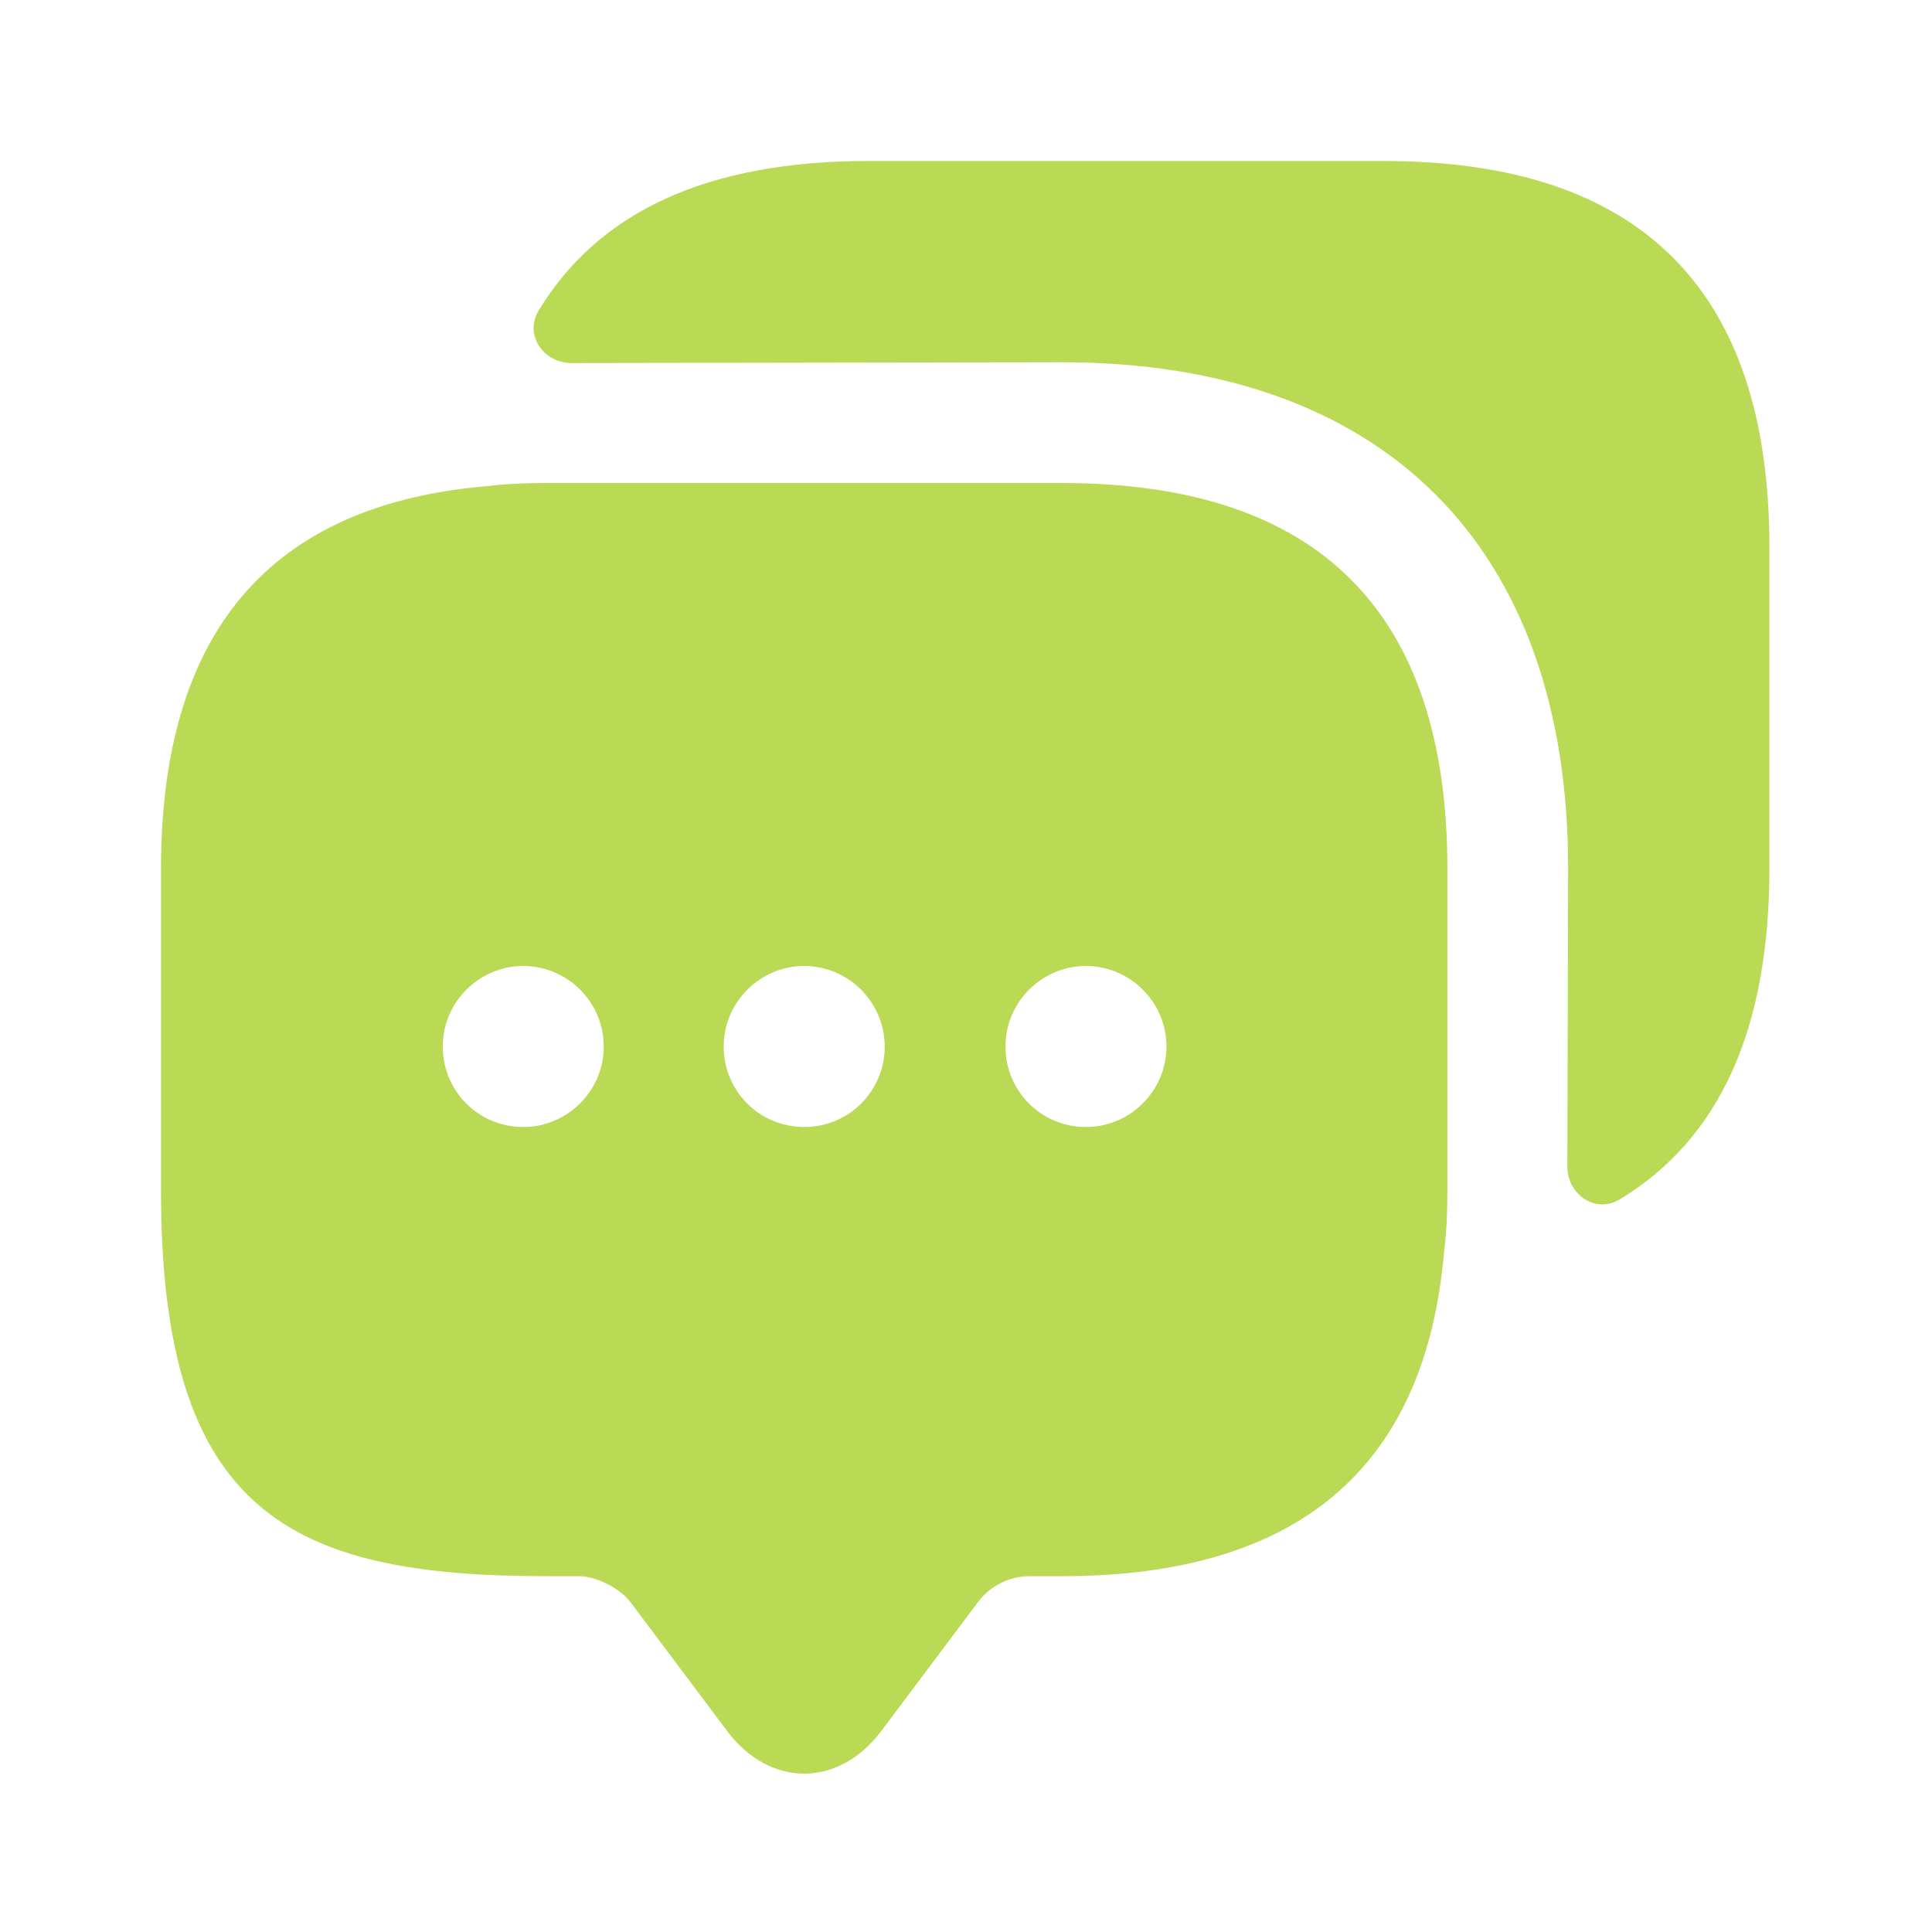
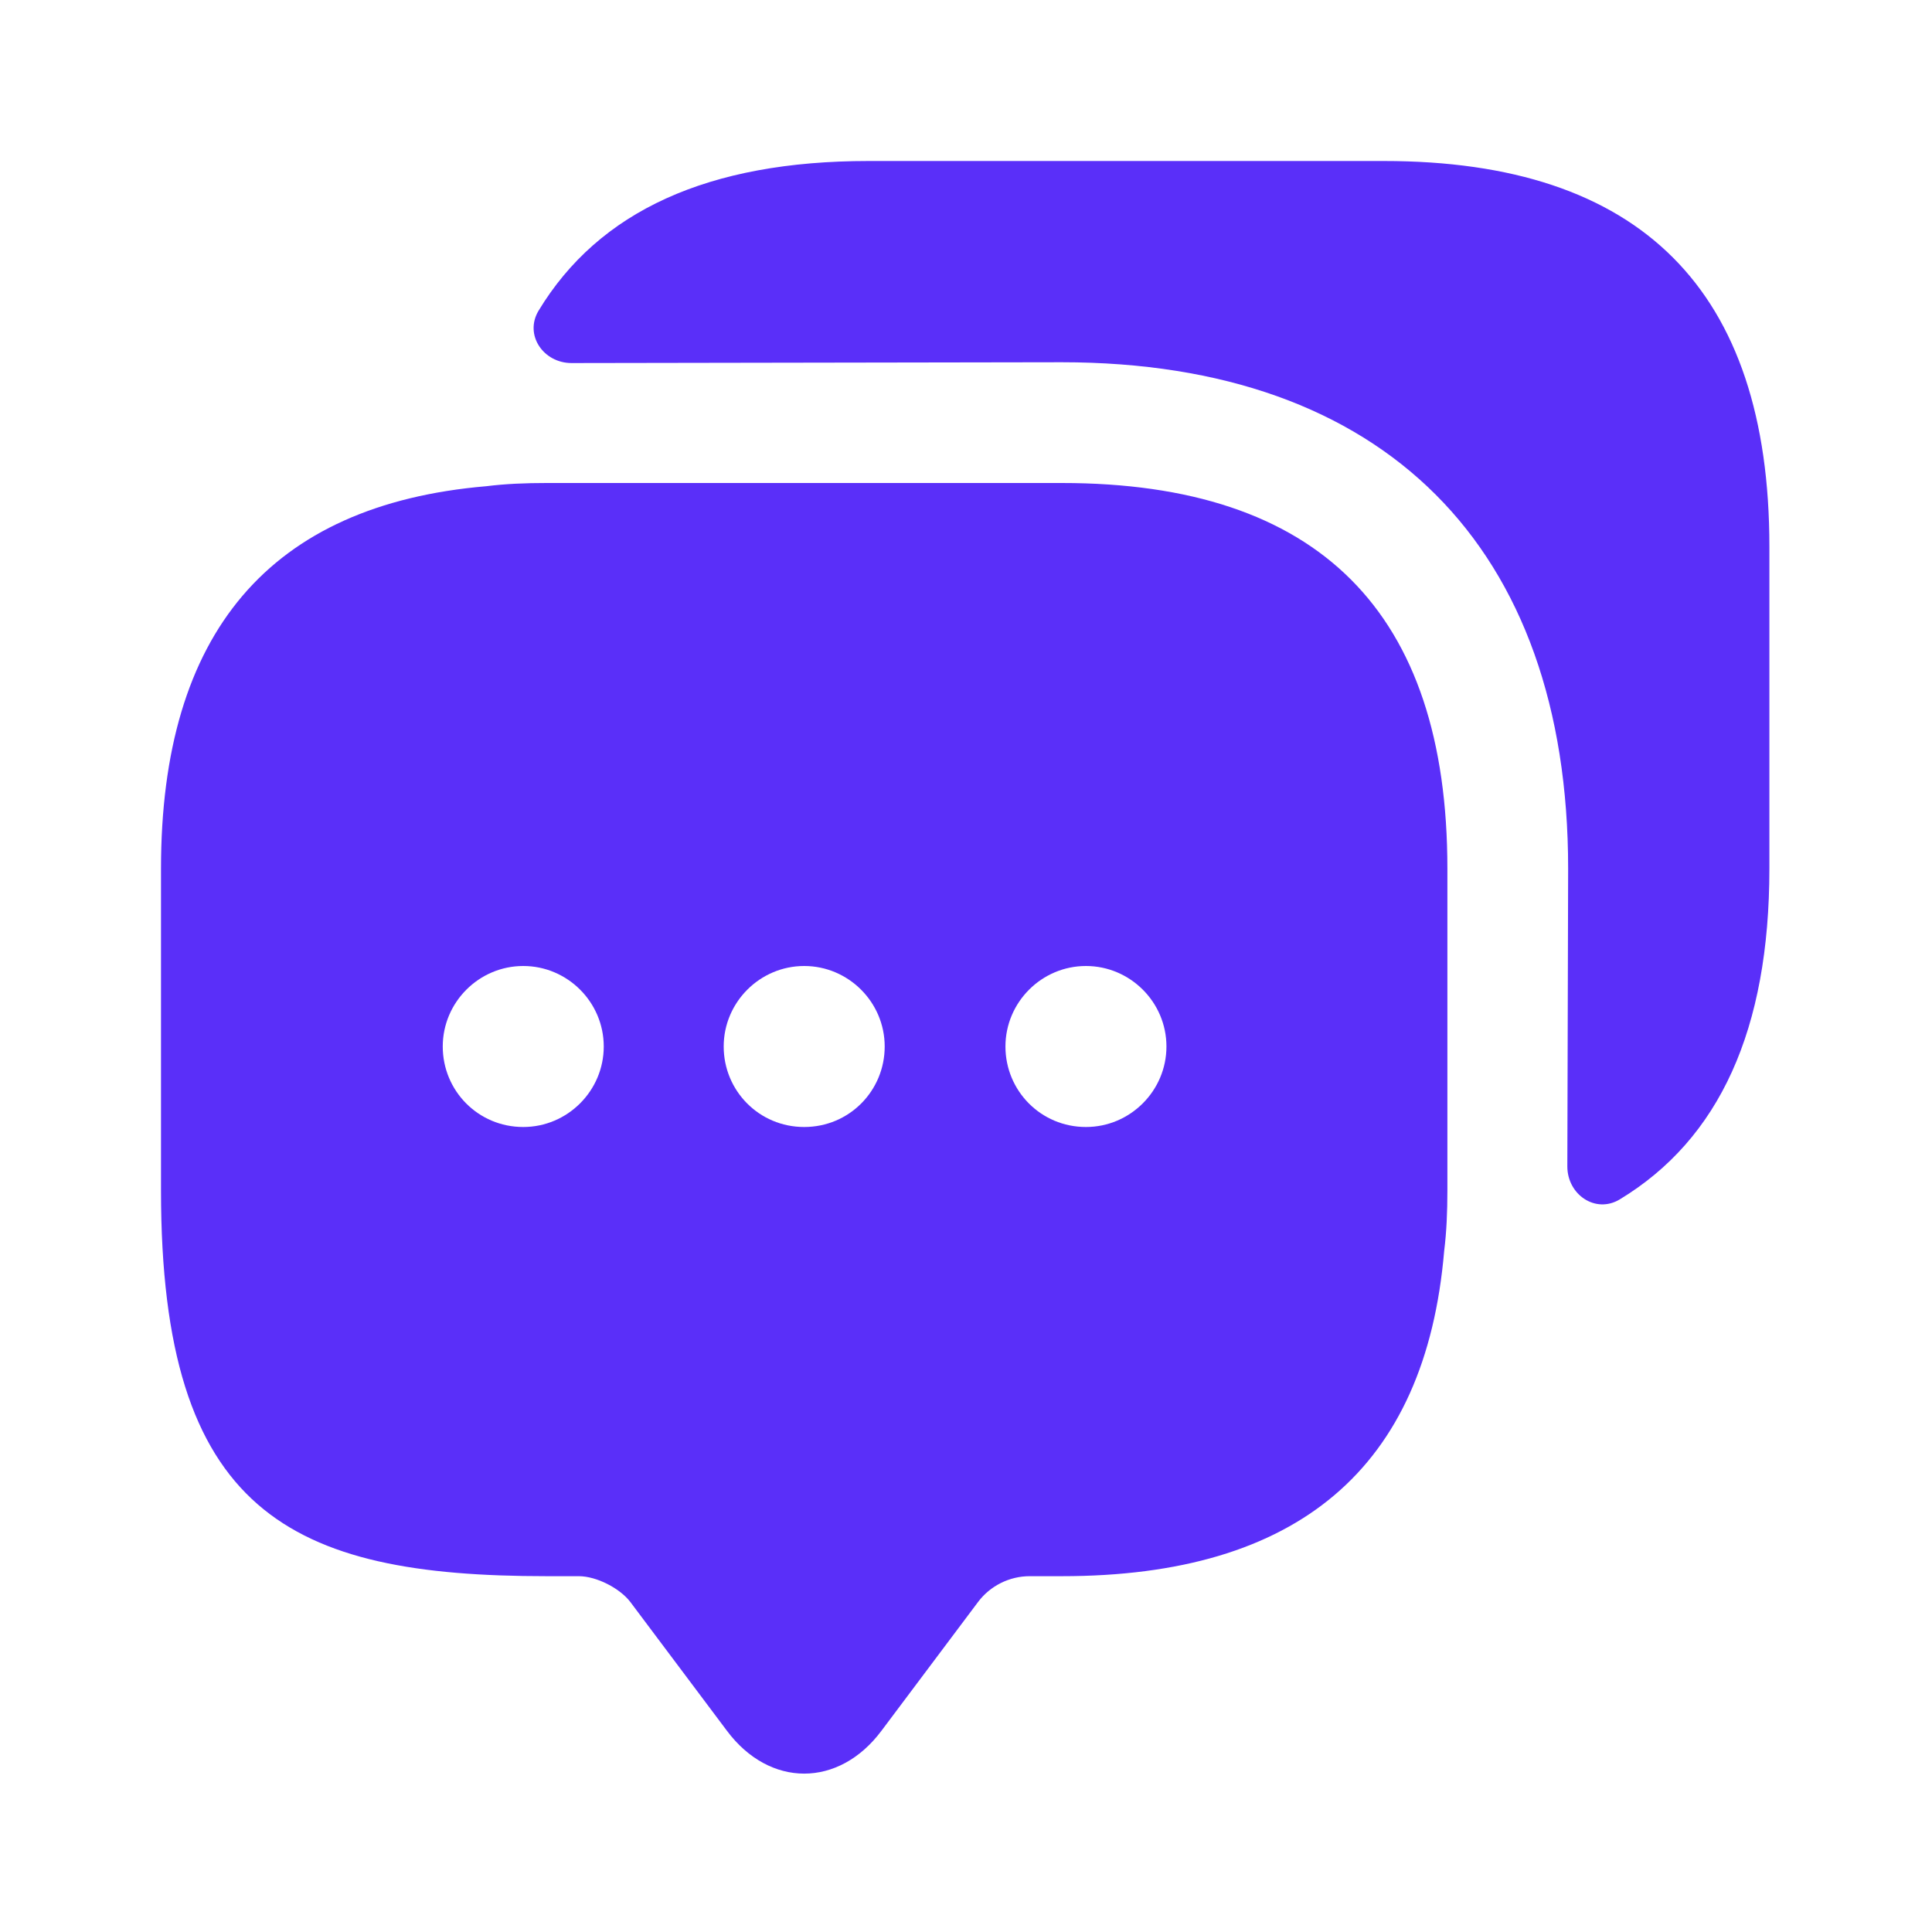
<svg xmlns="http://www.w3.org/2000/svg" version="1.1" width="512" height="512" x="0" y="0" viewBox="0 0 24 24" style="enable-background:new 0 0 512 512" xml:space="preserve" class="">
  <g>
    <g fill="#000">
-       <path d="M13.19 6h-6.4c-.26 0-.51.01-.75.04C3.35 6.27 2 7.86 2 10.79v4c0 4 1.6 4.79 4.79 4.79h.4c.22 0 .51.15.64.32l1.2 1.6c.53.71 1.39.71 1.92 0l1.2-1.6c.15-.2.39-.32.64-.32h.4c2.93 0 4.52-1.34 4.75-4.04.03-.24.04-.49.04-.75v-4c0-3.19-1.6-4.79-4.79-4.79zM6.5 14c-.56 0-1-.45-1-1s.45-1 1-1 1 .45 1 1-.45 1-1 1zm3.49 0c-.56 0-1-.45-1-1s.45-1 1-1 1 .45 1 1-.44 1-1 1zm3.5 0c-.56 0-1-.45-1-1s.45-1 1-1 1 .45 1 1-.45 1-1 1z" fill="#BADA55" data-original="#000000" class="" />
-       <path d="M21.98 6.79v4c0 2-.62 3.36-1.86 4.11-.3.18-.65-.06-.65-.41l.01-3.7c0-4-2.29-6.29-6.29-6.29l-6.09.01c-.35 0-.59-.35-.41-.65C7.44 2.62 8.8 2 10.79 2h6.4c3.19 0 4.79 1.6 4.79 4.79z" fill="#BADA55" data-original="#000000" class="" />
+       <path d="M13.19 6h-6.4c-.26 0-.51.01-.75.04C3.35 6.27 2 7.86 2 10.79v4c0 4 1.6 4.79 4.79 4.79h.4c.22 0 .51.15.64.32l1.2 1.6c.53.71 1.39.71 1.92 0l1.2-1.6c.15-.2.39-.32.64-.32h.4c2.93 0 4.52-1.34 4.75-4.04.03-.24.04-.49.04-.75v-4c0-3.19-1.6-4.79-4.79-4.79zM6.5 14c-.56 0-1-.45-1-1s.45-1 1-1 1 .45 1 1-.45 1-1 1zm3.49 0c-.56 0-1-.45-1-1s.45-1 1-1 1 .45 1 1-.44 1-1 1zm3.5 0c-.56 0-1-.45-1-1s.45-1 1-1 1 .45 1 1-.45 1-1 1z" fill="#5a2ff9" data-original="#000000" class="" />
+       <path d="M21.98 6.79v4c0 2-.62 3.36-1.86 4.11-.3.18-.65-.06-.65-.41l.01-3.7c0-4-2.29-6.29-6.29-6.29l-6.09.01c-.35 0-.59-.35-.41-.65C7.44 2.62 8.8 2 10.79 2h6.4c3.19 0 4.79 1.6 4.79 4.79z" fill="#5a2ff9" data-original="#000000" class="" />
    </g>
  </g>
</svg>
